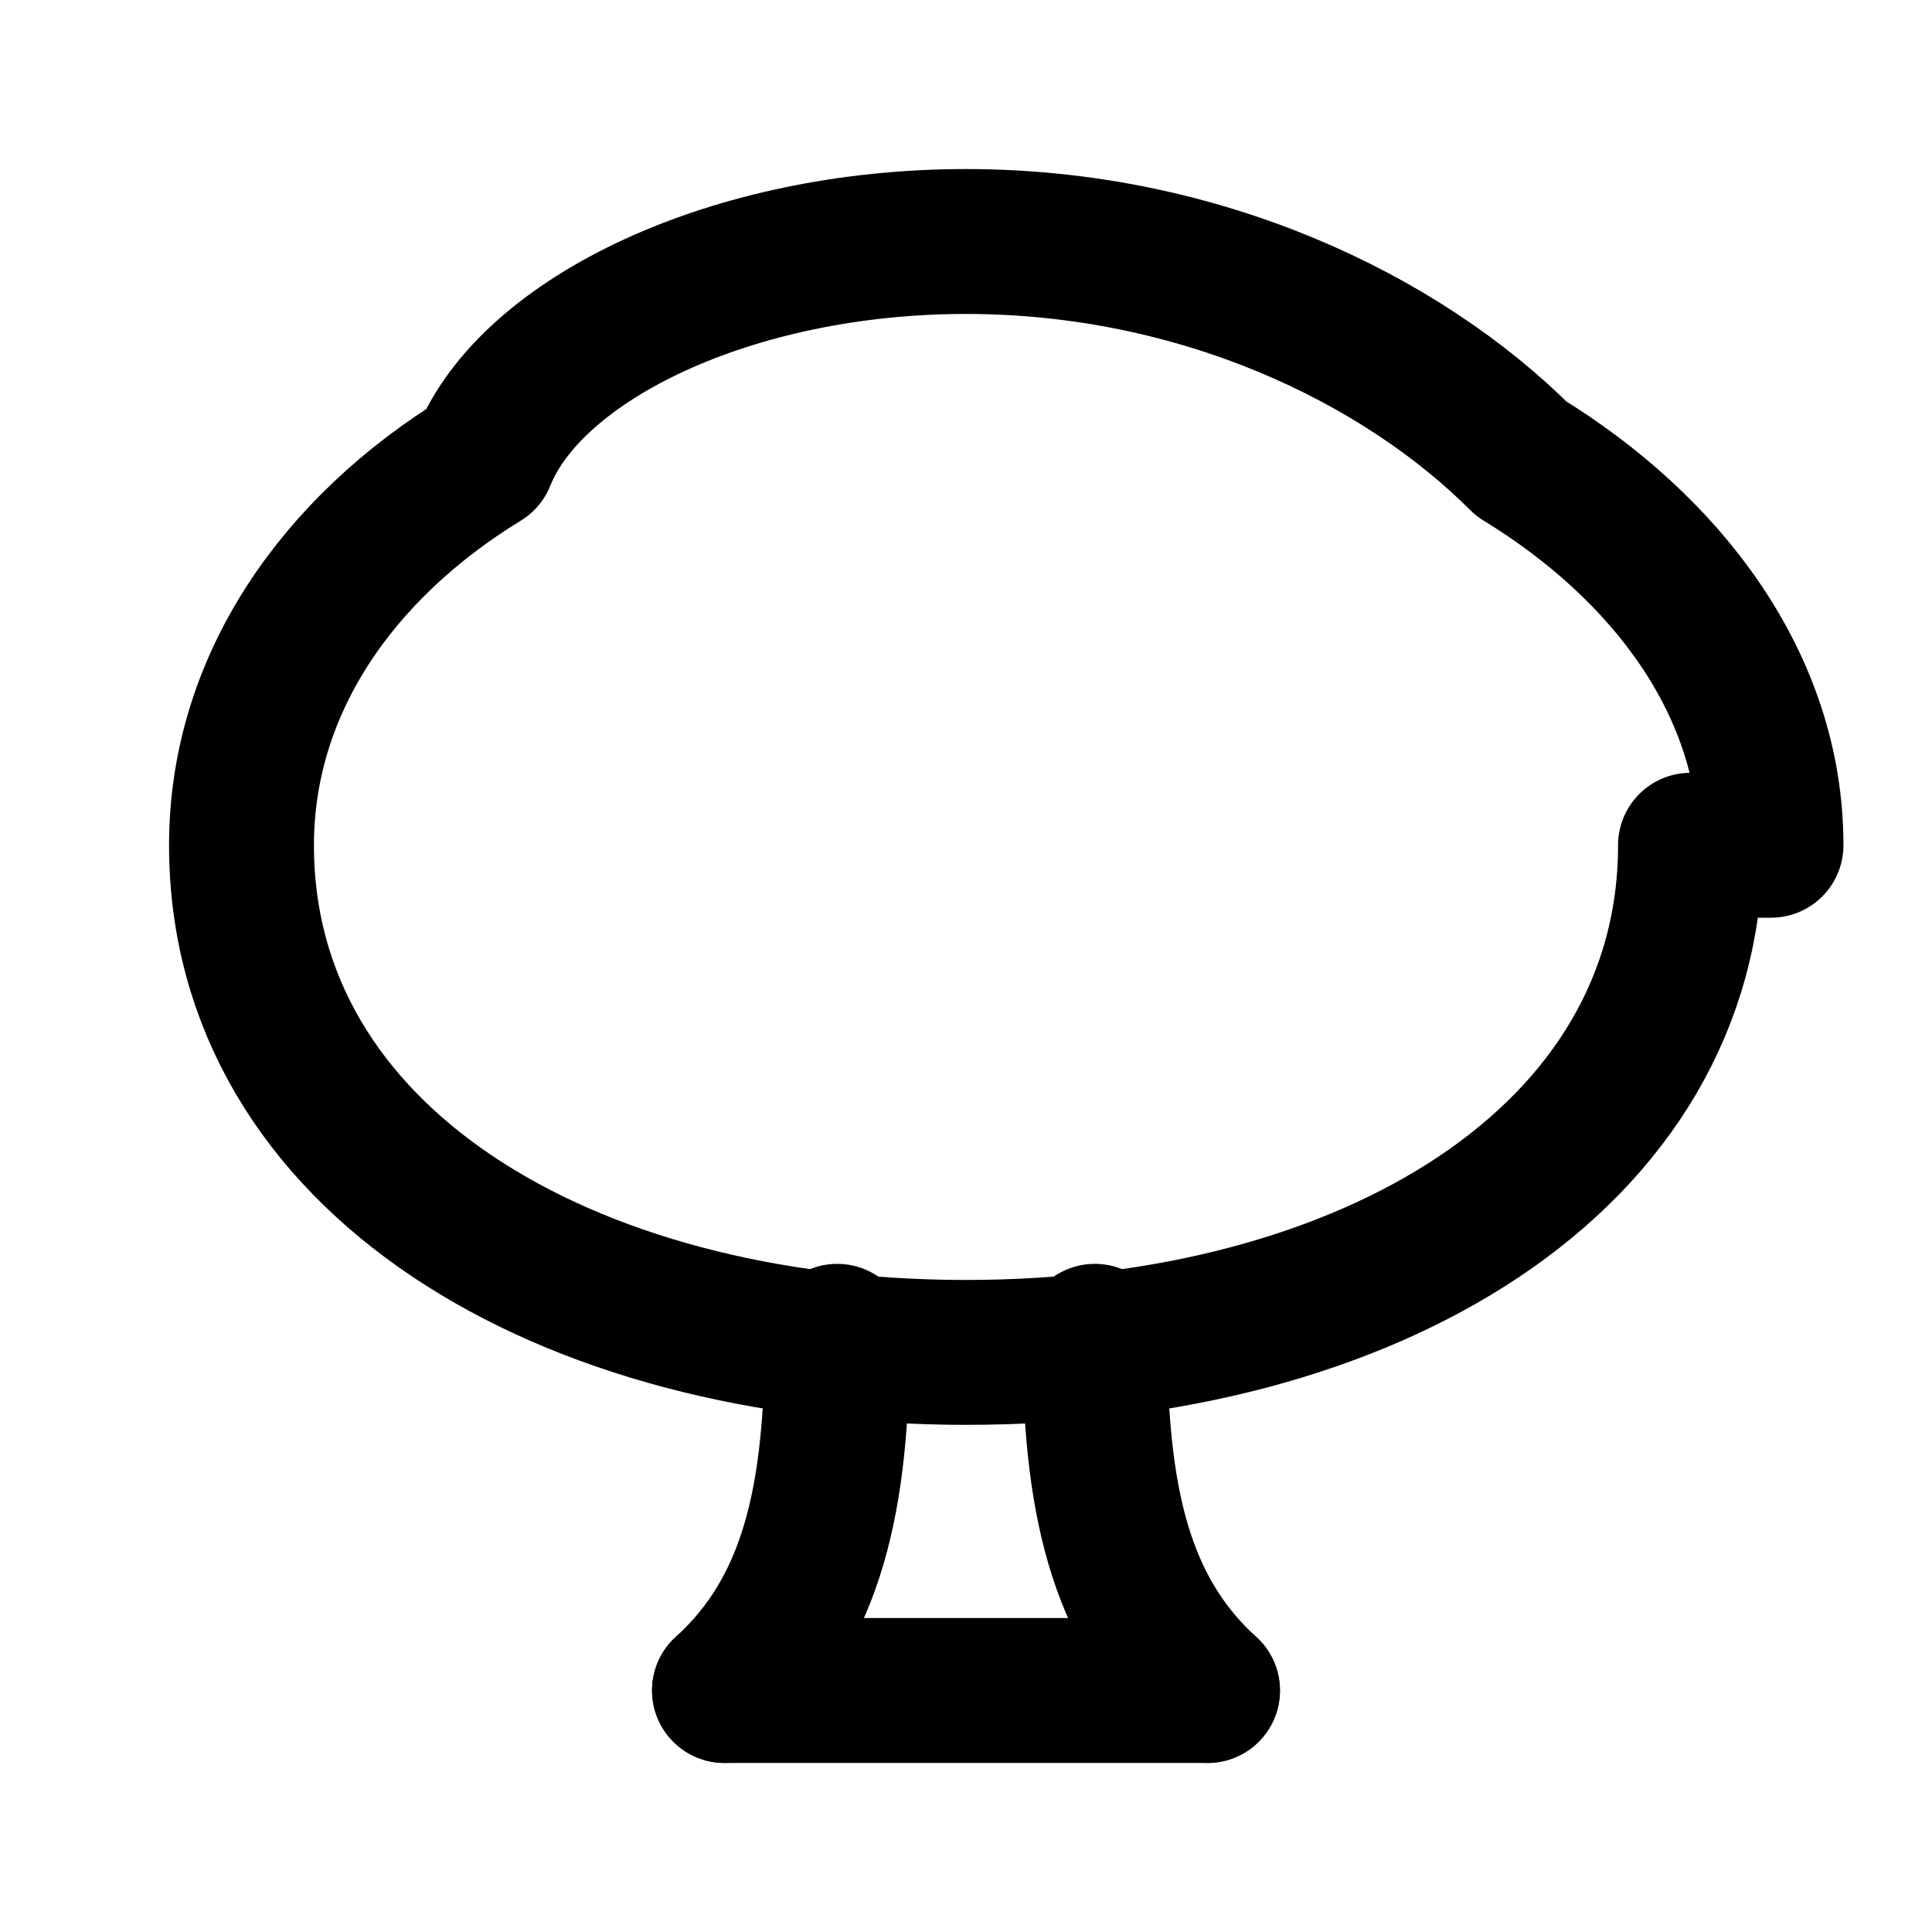
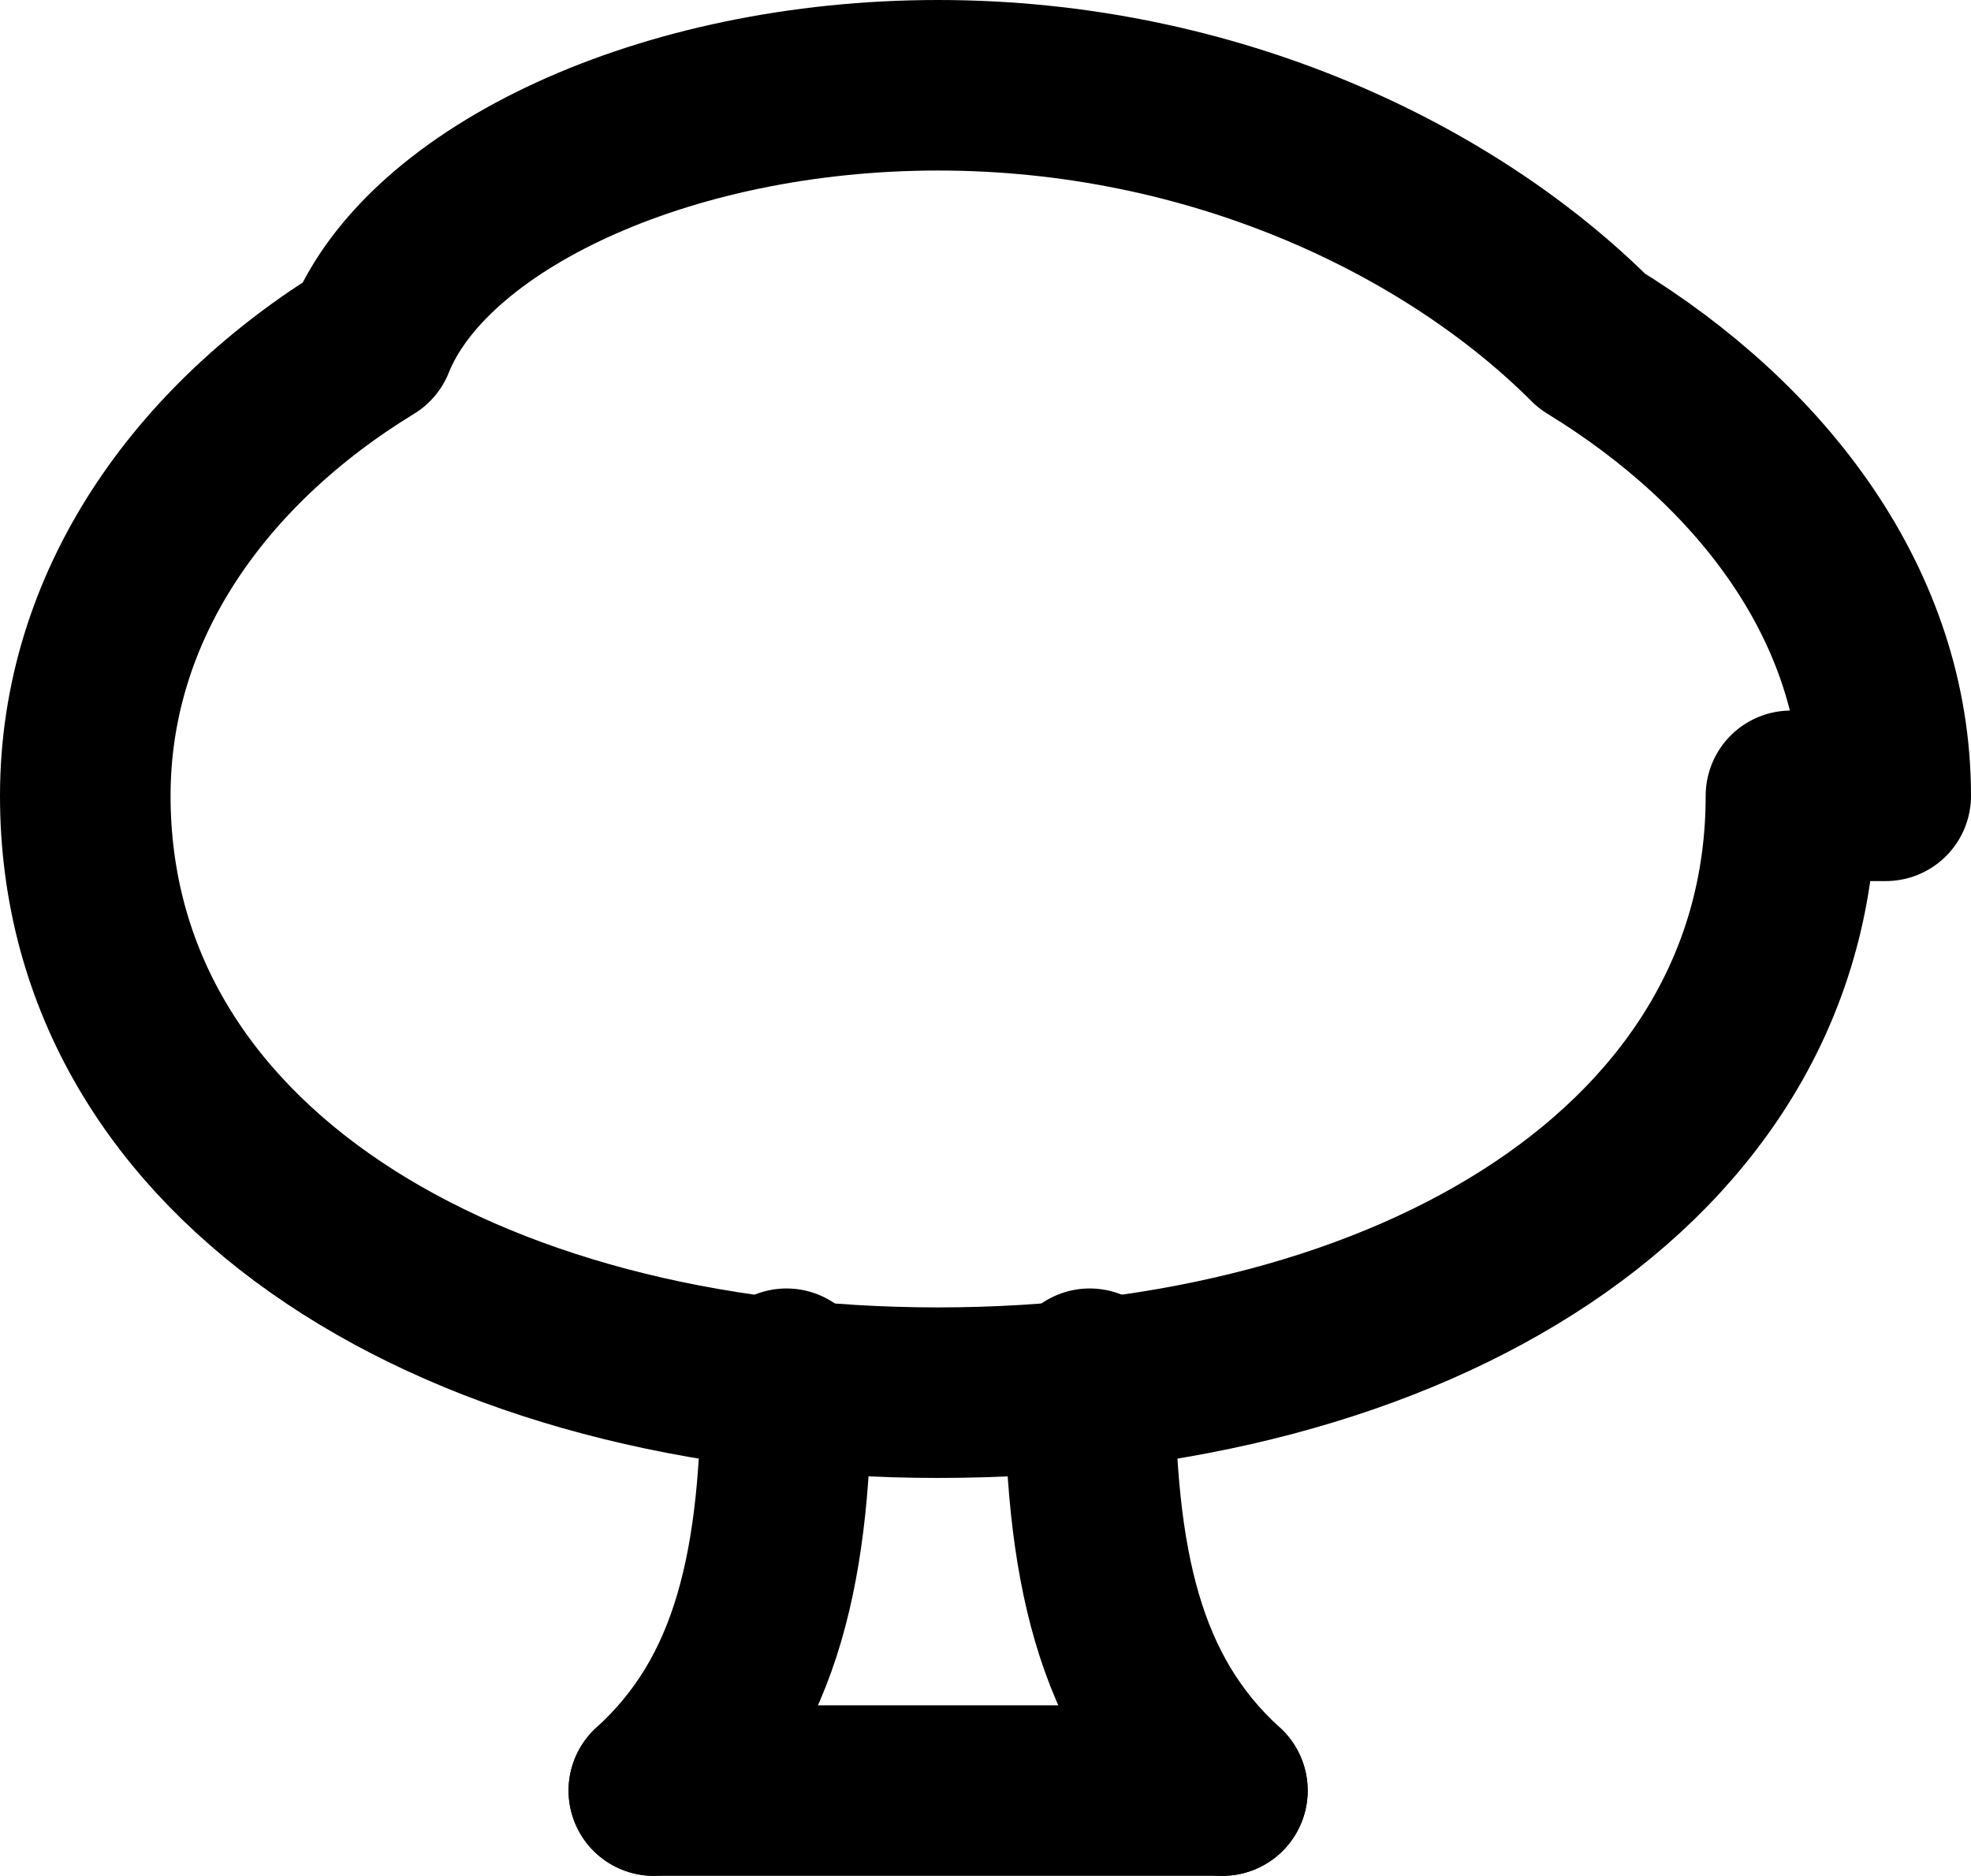
- <svg xmlns="http://www.w3.org/2000/svg" viewBox="0 0 24 24" fill="none" stroke="currentColor" stroke-width="1.8" stroke-linecap="round" stroke-linejoin="round">
+ <svg xmlns="http://www.w3.org/2000/svg" viewBox="2.1 2.1 20.8 19.8" preserveAspectRatio="xMidYMid meet" fill="none" stroke="currentColor" stroke-width="1.8" stroke-linecap="round" stroke-linejoin="round">
  <path d="M21 10.5c0 3.9-4 6.3-9 6.3s-9-2.4-9-6.3c0-2 1.2-3.7 3-4.8C6.6 4.2 9.1 3 12 3s5.4 1.2 6.9 2.7c1.8 1.1 3.1 2.8 3.1 4.8z" />
  <path d="M10.4 16.6C10.4 18.6 10.1 20 9 21" />
  <path d="M13.6 16.6C13.6 18.6 13.9 20 15 21" />
  <path d="M9 21h6" />
</svg>
